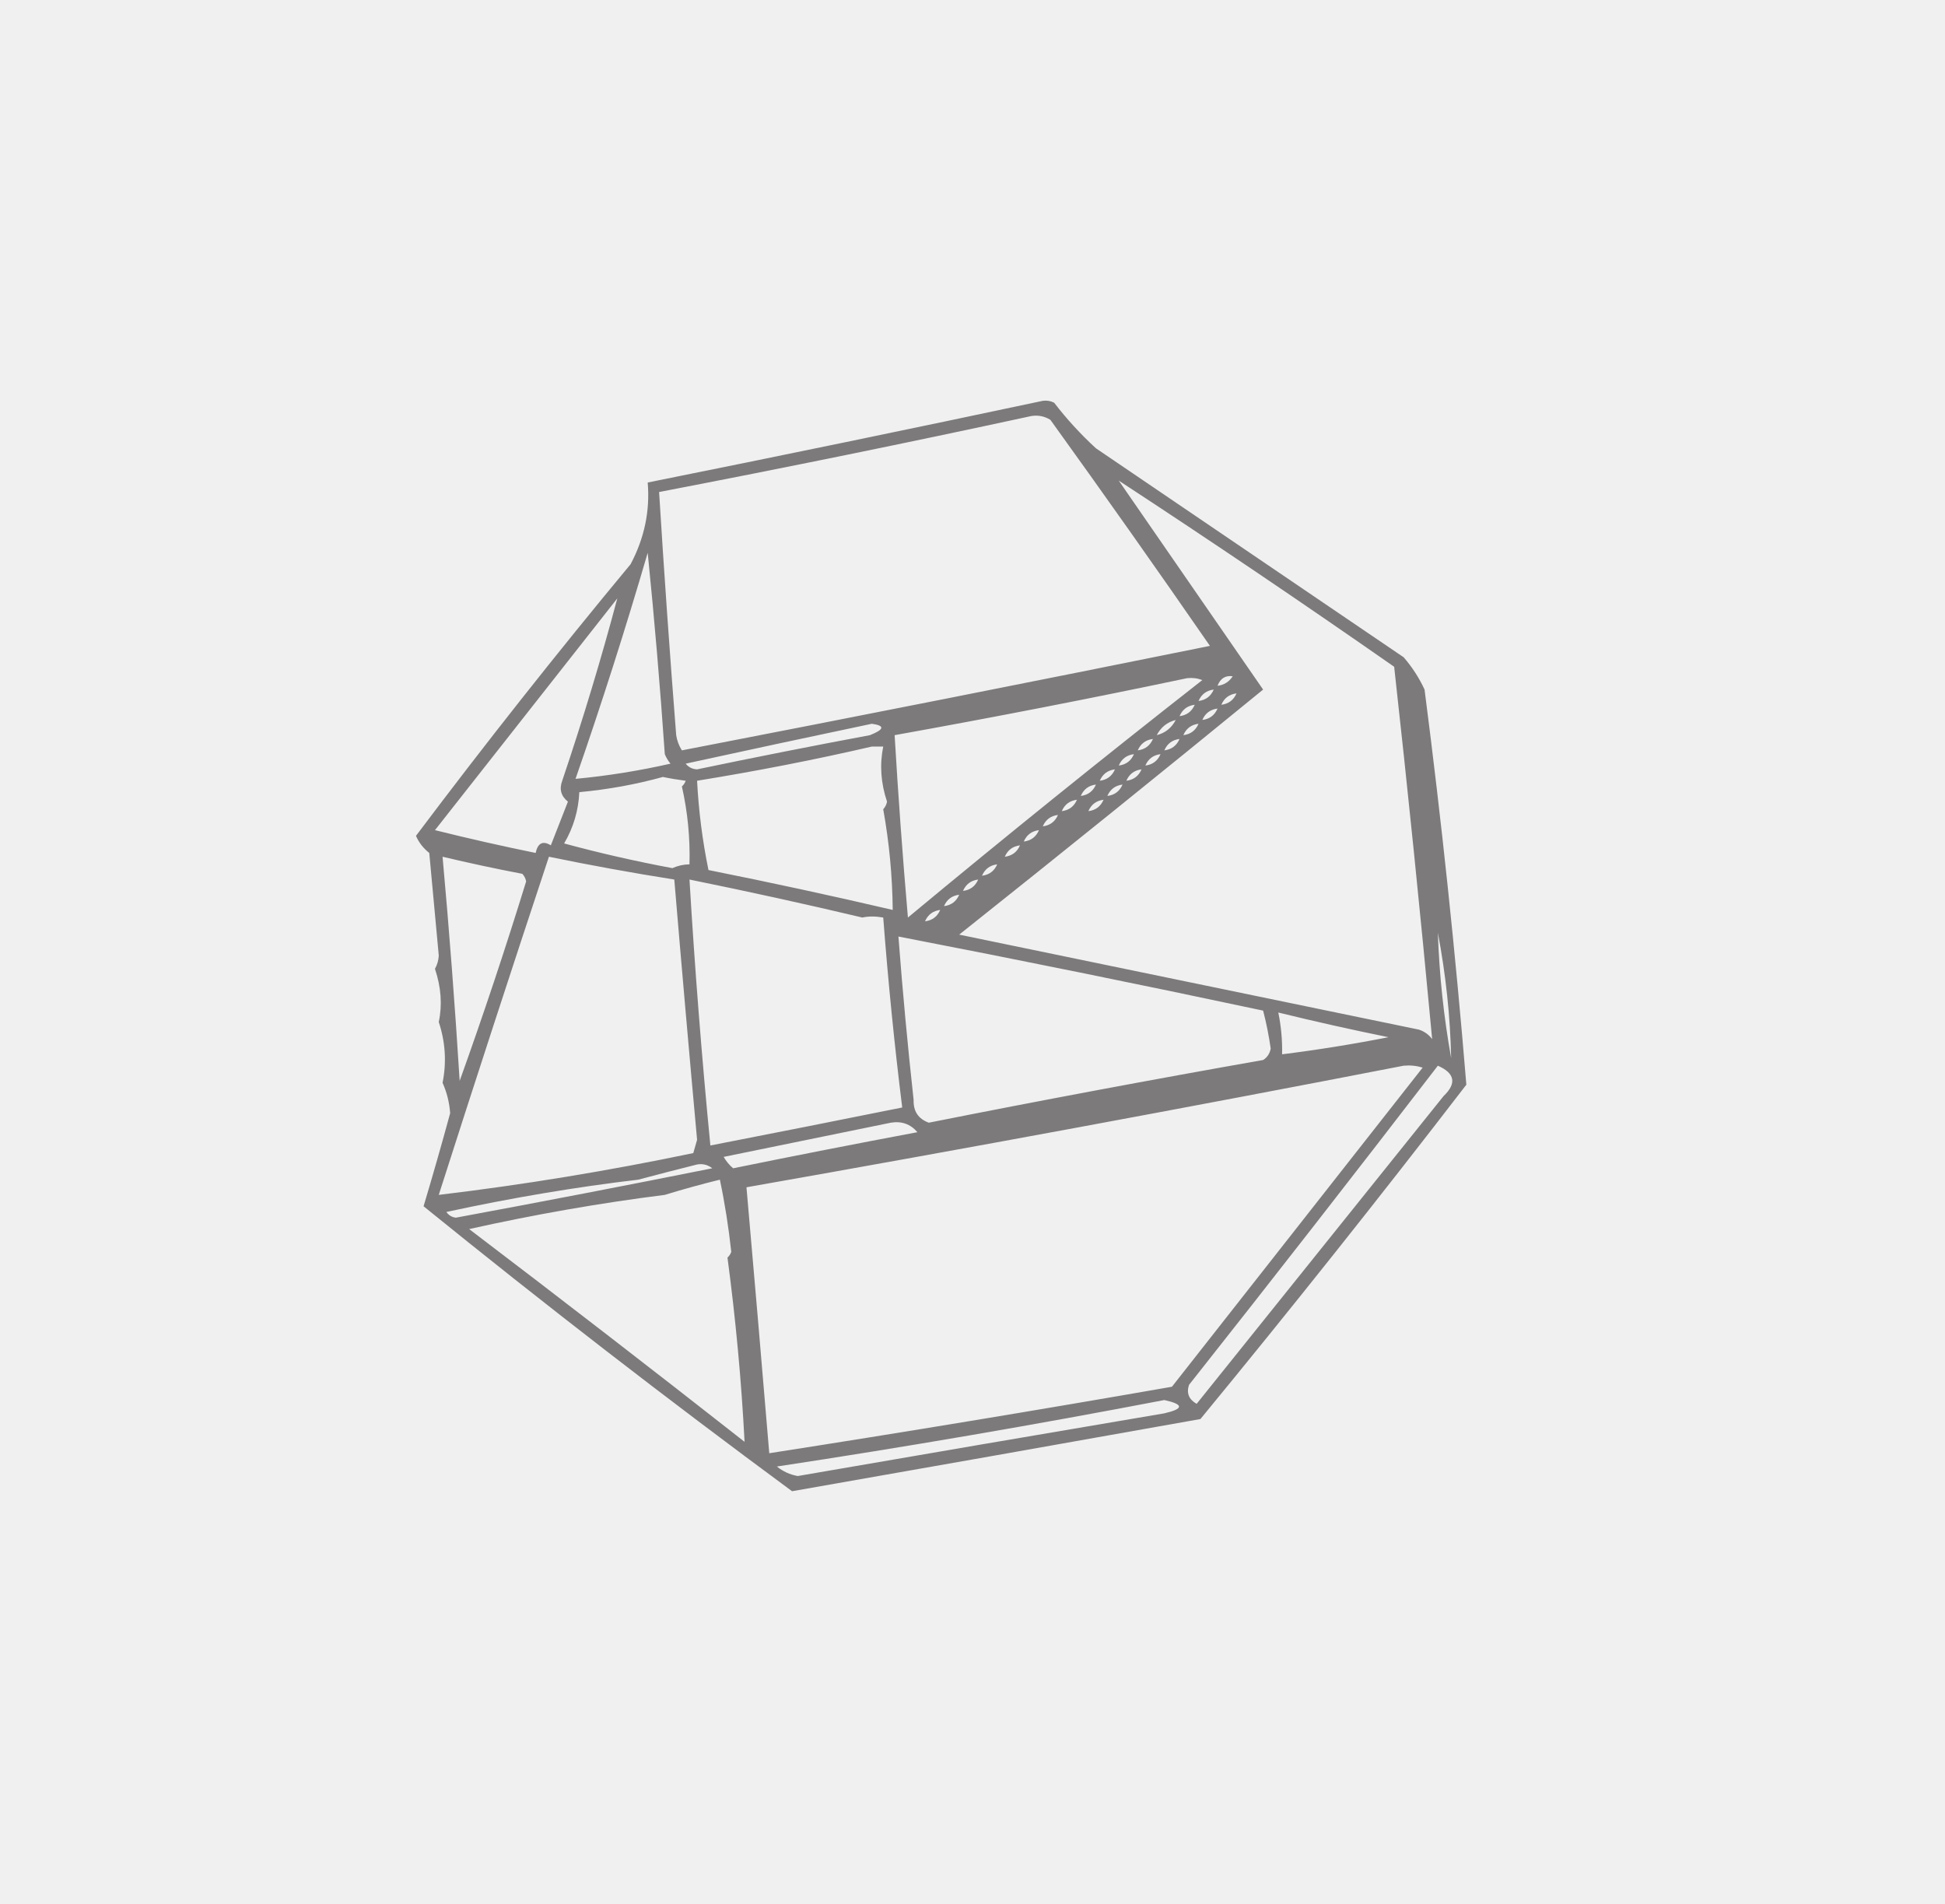
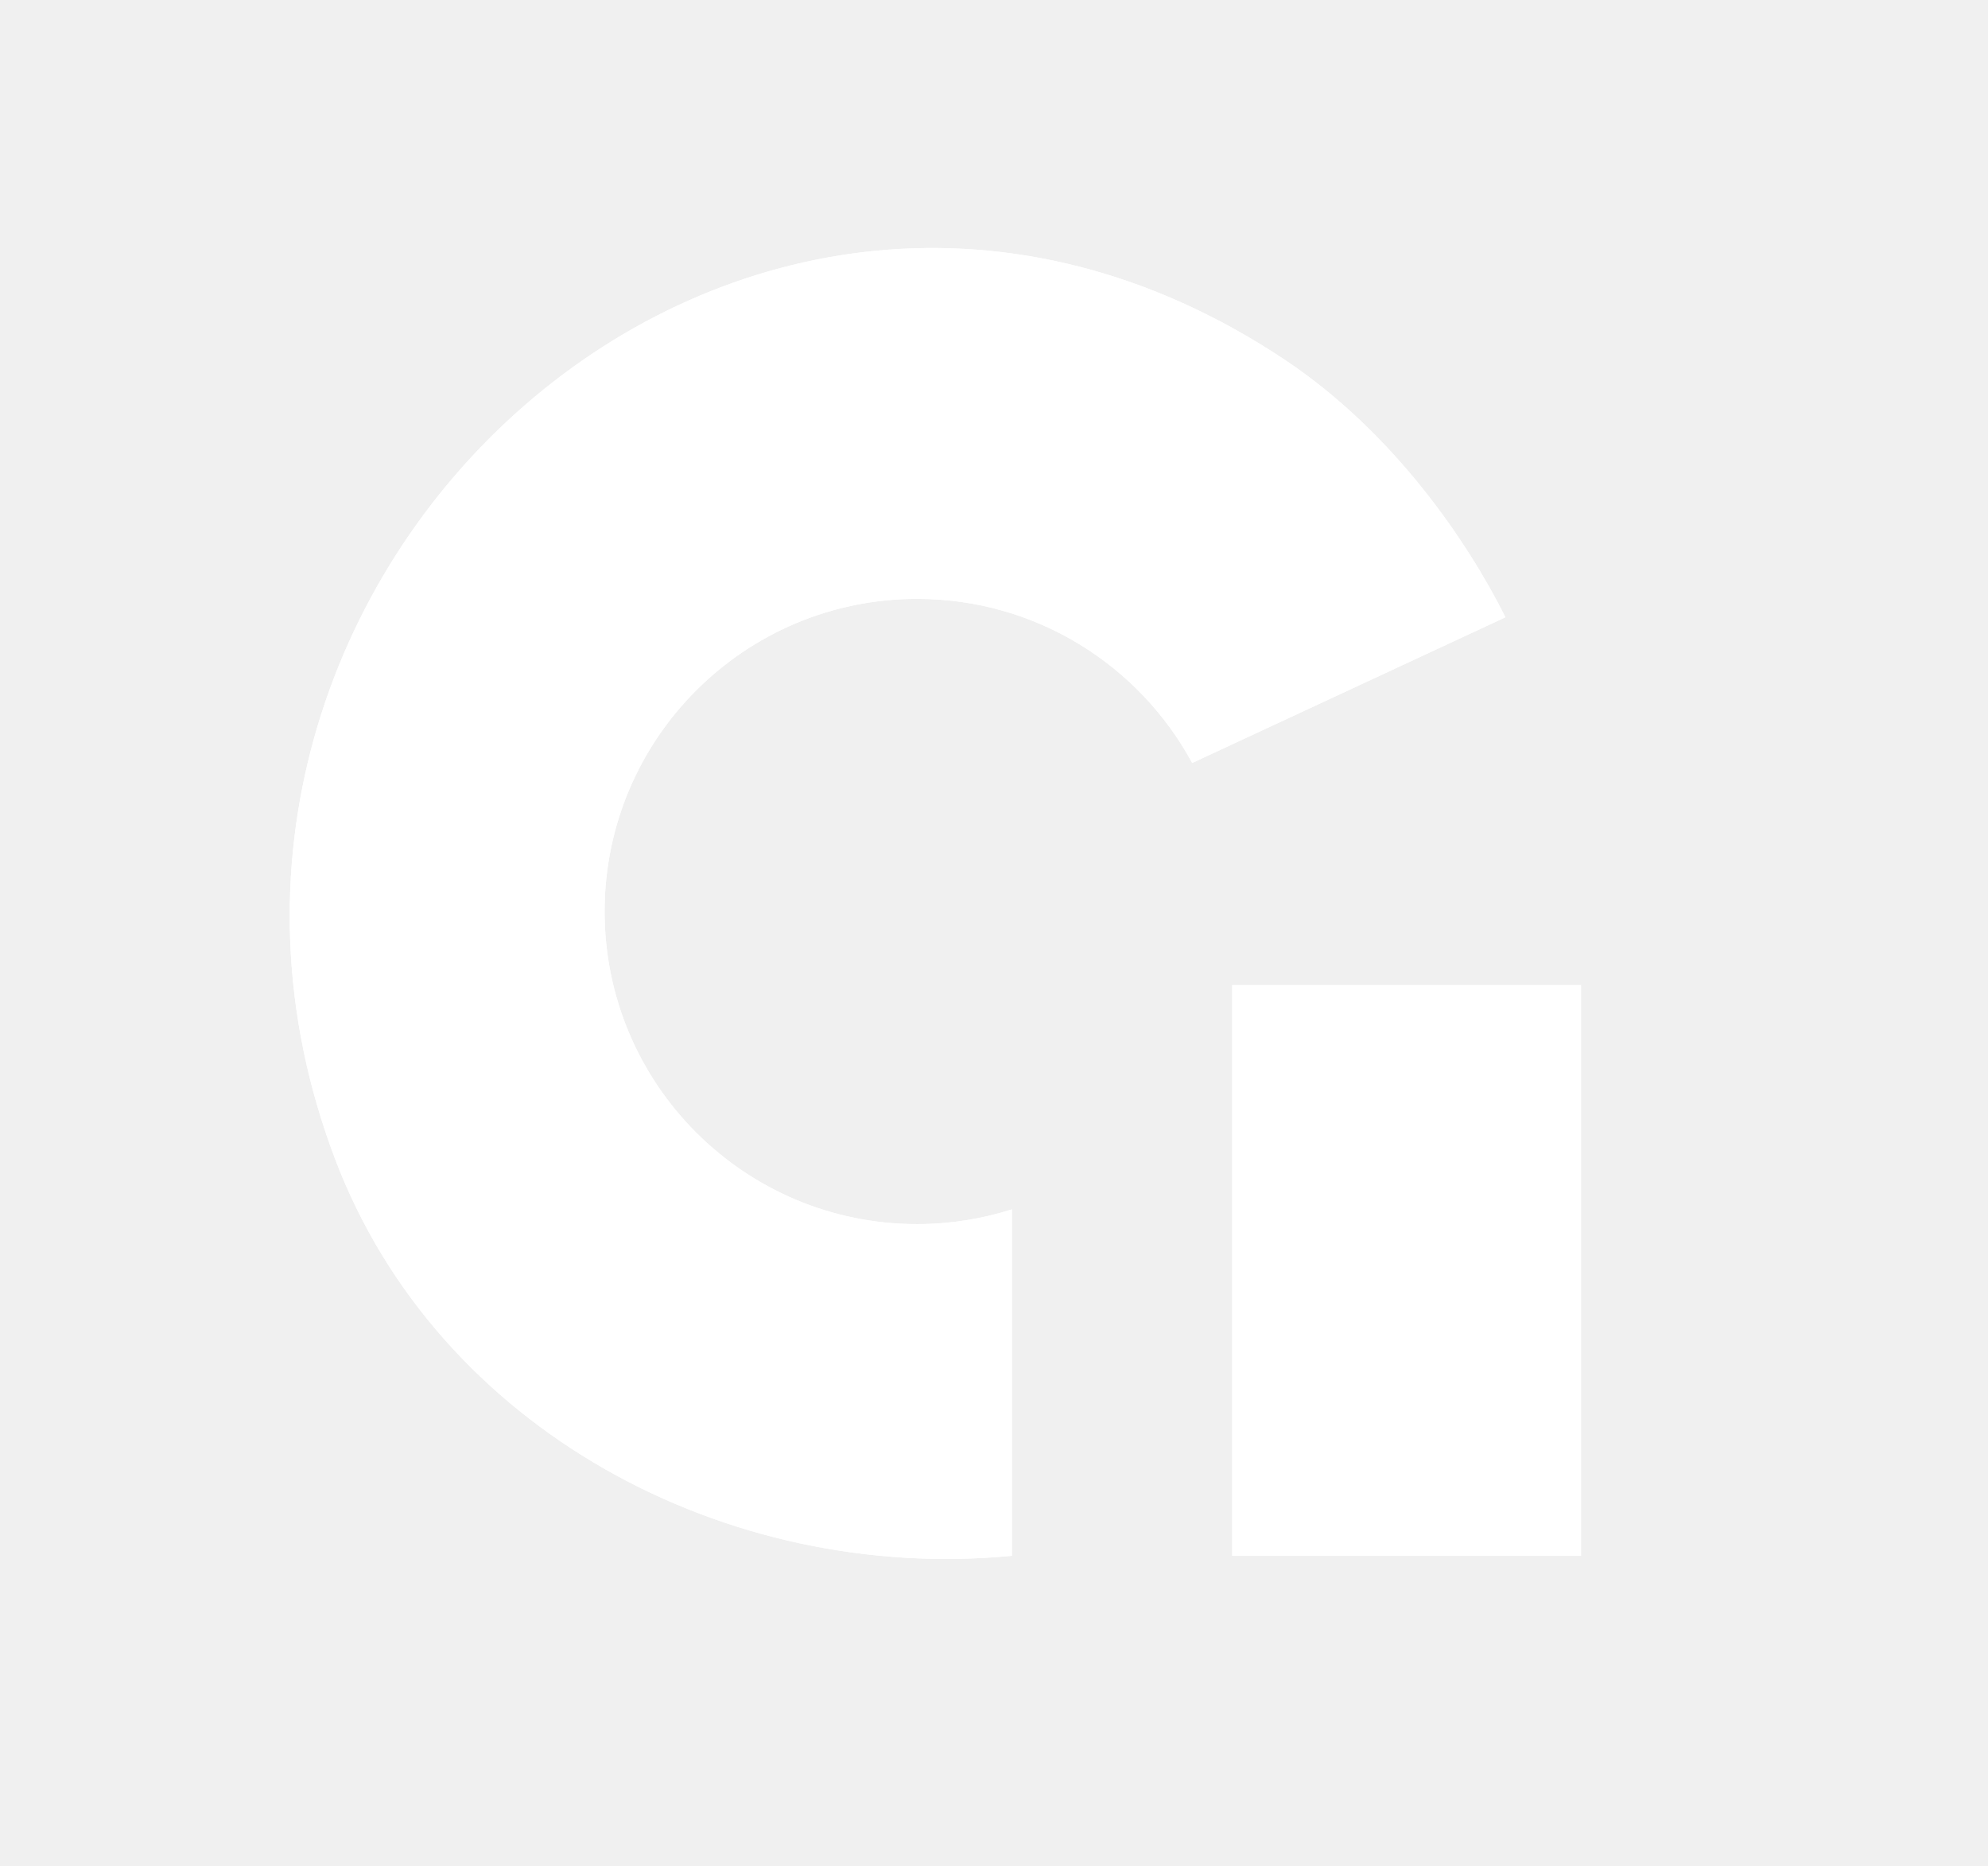
- <svg xmlns="http://www.w3.org/2000/svg" version="1.1" width="512px" height="501px" style="shape-rendering:geometricPrecision; text-rendering:geometricPrecision; image-rendering:optimizeQuality; fill-rule:evenodd; clip-rule:evenodd">
-   <g>
-     <path style="opacity:0.56" fill="#221f1f" d="M 274.5,105.5 C 275.552,105.351 276.552,105.517 277.5,106C 280.798,110.3 284.465,114.3 288.5,118C 315.5,136.333 342.5,154.667 369.5,173C 371.727,175.564 373.561,178.397 375,181.5C 379.476,216.116 383.143,250.783 386,285.5C 363.139,315.229 339.806,344.563 316,373.5C 280.097,379.9 244.264,386.233 208.5,392.5C 175.547,368.203 143.214,343.203 111.5,317.5C 113.939,309.352 116.272,301.186 118.5,293C 118.297,290.189 117.631,287.522 116.5,285C 117.58,279.618 117.246,274.284 115.5,269C 116.456,264.541 116.123,259.875 114.5,255C 115.097,253.938 115.43,252.772 115.5,251.5C 114.667,242.503 113.833,233.503 113,224.5C 111.437,223.275 110.27,221.775 109.5,220C 127.715,195.769 146.548,171.936 166,148.5C 169.635,141.643 171.135,134.476 170.5,127C 205.336,120 240.002,112.834 274.5,105.5 Z M 271.5,109.5 C 273.288,109.215 274.955,109.548 276.5,110.5C 290.694,130.195 304.694,150.028 318.5,170C 272.218,179.356 225.884,188.523 179.5,197.5C 178.719,196.271 178.219,194.938 178,193.5C 176.321,172.174 174.821,150.841 173.5,129.5C 206.362,123.195 239.029,116.528 271.5,109.5 Z M 294.5,126.5 C 318.859,142.438 343.026,158.772 367,175.5C 370.579,207.739 373.912,240.406 377,273.5C 376.097,272.299 374.931,271.465 373.5,271C 333.167,262.667 292.833,254.333 252.5,246C 279.336,224.659 306.002,203.159 332.5,181.5C 319.808,163.149 307.141,144.815 294.5,126.5 Z M 170.5,145.5 C 172.27,162.99 173.77,180.657 175,198.5C 175.374,199.416 175.874,200.25 176.5,201C 168.2,202.884 159.867,204.217 151.5,205C 158.335,185.329 164.668,165.496 170.5,145.5 Z M 162.5,157.5 C 158.282,173.351 153.448,189.351 148,205.5C 147.175,207.701 147.675,209.534 149.5,211C 148.005,214.817 146.505,218.65 145,222.5C 142.91,221.209 141.576,221.876 141,224.5C 132.151,222.696 123.318,220.696 114.5,218.5C 130.524,198.148 146.524,177.815 162.5,157.5 Z M 320.5,180.5 C 321.254,178.554 322.588,177.721 324.5,178C 323.529,179.481 322.196,180.315 320.5,180.5 Z M 312.5,178.5 C 313.873,178.343 315.207,178.51 316.5,179C 290.377,199.454 264.544,220.287 239,241.5C 237.612,225.511 236.445,209.511 235.5,193.5C 261.652,188.801 287.318,183.801 312.5,178.5 Z M 319.5,181.5 C 318.738,183.262 317.404,184.262 315.5,184.5C 316.262,182.738 317.596,181.738 319.5,181.5 Z M 325.5,182.5 C 324.738,184.262 323.404,185.262 321.5,185.5C 322.262,183.738 323.596,182.738 325.5,182.5 Z M 314.5,185.5 C 313.738,187.262 312.404,188.262 310.5,188.5C 311.262,186.738 312.596,185.738 314.5,185.5 Z M 320.5,186.5 C 319.738,188.262 318.404,189.262 316.5,189.5C 317.262,187.738 318.596,186.738 320.5,186.5 Z M 309.5,189.5 C 308.415,191.587 306.749,192.92 304.5,193.5C 305.585,191.413 307.251,190.08 309.5,189.5 Z M 229.5,190.5 C 232.988,190.989 232.822,191.989 229,193.5C 213.801,196.339 198.635,199.339 183.5,202.5C 182.263,202.444 181.263,201.944 180.5,201C 196.926,197.416 213.259,193.916 229.5,190.5 Z M 315.5,190.5 C 314.738,192.262 313.404,193.262 311.5,193.5C 312.262,191.738 313.596,190.738 315.5,190.5 Z M 303.5,194.5 C 302.738,196.262 301.404,197.262 299.5,197.5C 300.262,195.738 301.596,194.738 303.5,194.5 Z M 310.5,194.5 C 309.738,196.262 308.404,197.262 306.5,197.5C 307.262,195.738 308.596,194.738 310.5,194.5 Z M 229.5,196.5 C 230.5,196.5 231.5,196.5 232.5,196.5C 231.532,201.277 231.866,206.111 233.5,211C 233.355,211.772 233.022,212.439 232.5,213C 234.076,221.749 234.91,230.582 235,239.5C 218.926,235.751 202.759,232.251 186.5,229C 184.911,221.285 183.911,213.451 183.5,205.5C 199.344,202.93 214.677,199.93 229.5,196.5 Z M 298.5,198.5 C 297.738,200.262 296.404,201.262 294.5,201.5C 295.262,199.738 296.596,198.738 298.5,198.5 Z M 305.5,198.5 C 304.738,200.262 303.404,201.262 301.5,201.5C 302.262,199.738 303.596,198.738 305.5,198.5 Z M 293.5,202.5 C 292.738,204.262 291.404,205.262 289.5,205.5C 290.262,203.738 291.596,202.738 293.5,202.5 Z M 300.5,202.5 C 299.738,204.262 298.404,205.262 296.5,205.5C 297.262,203.738 298.596,202.738 300.5,202.5 Z M 174.5,204.5 C 176.458,204.908 178.458,205.241 180.5,205.5C 180.291,206.086 179.957,206.586 179.5,207C 181.018,213.705 181.684,220.538 181.5,227.5C 179.94,227.519 178.44,227.852 177,228.5C 167.345,226.701 157.845,224.534 148.5,222C 150.945,217.832 152.278,213.332 152.5,208.5C 160.073,207.795 167.407,206.462 174.5,204.5 Z M 288.5,206.5 C 287.738,208.262 286.404,209.262 284.5,209.5C 285.262,207.738 286.596,206.738 288.5,206.5 Z M 295.5,206.5 C 294.738,208.262 293.404,209.262 291.5,209.5C 292.262,207.738 293.596,206.738 295.5,206.5 Z M 283.5,210.5 C 282.738,212.262 281.404,213.262 279.5,213.5C 280.262,211.738 281.596,210.738 283.5,210.5 Z M 290.5,210.5 C 289.738,212.262 288.404,213.262 286.5,213.5C 287.262,211.738 288.596,210.738 290.5,210.5 Z M 278.5,214.5 C 277.738,216.262 276.404,217.262 274.5,217.5C 275.262,215.738 276.596,214.738 278.5,214.5 Z M 273.5,218.5 C 272.738,220.262 271.404,221.262 269.5,221.5C 270.262,219.738 271.596,218.738 273.5,218.5 Z M 268.5,222.5 C 267.738,224.262 266.404,225.262 264.5,225.5C 265.262,223.738 266.596,222.738 268.5,222.5 Z M 116.5,225.5 C 123.447,227.153 130.447,228.653 137.5,230C 138.022,230.561 138.355,231.228 138.5,232C 133.051,249.681 127.218,267.181 121,284.5C 119.779,264.795 118.279,245.128 116.5,225.5 Z M 144.5,225.5 C 155.453,227.757 166.453,229.757 177.5,231.5C 179.415,254.315 181.415,277.148 183.5,300C 183.167,301.167 182.833,302.333 182.5,303.5C 160.178,308.165 137.845,311.832 115.5,314.5C 125.017,284.756 134.684,255.09 144.5,225.5 Z M 262.5,227.5 C 261.738,229.262 260.404,230.262 258.5,230.5C 259.262,228.738 260.596,227.738 262.5,227.5 Z M 181.5,231.5 C 197.033,234.658 212.2,237.991 227,241.5C 228.626,241.146 230.459,241.146 232.5,241.5C 233.792,258.418 235.458,275.085 237.5,291.5C 220.646,294.891 203.812,298.225 187,301.5C 184.725,278.196 182.891,254.863 181.5,231.5 Z M 257.5,231.5 C 256.738,233.262 255.404,234.262 253.5,234.5C 254.262,232.738 255.596,231.738 257.5,231.5 Z M 252.5,235.5 C 251.738,237.262 250.404,238.262 248.5,238.5C 249.262,236.738 250.596,235.738 252.5,235.5 Z M 247.5,239.5 C 246.738,241.262 245.404,242.262 243.5,242.5C 244.262,240.738 245.596,239.738 247.5,239.5 Z M 378.5,245.5 C 380.595,256.518 381.762,267.518 382,278.5C 380.042,267.588 378.875,256.588 378.5,245.5 Z M 236.5,246.5 C 268.262,252.638 300.262,259.138 332.5,266C 333.348,269.256 334.015,272.589 334.5,276C 334.245,277.326 333.578,278.326 332.5,279C 303.093,284.182 273.759,289.682 244.5,295.5C 241.739,294.501 240.406,292.501 240.5,289.5C 238.926,275.183 237.592,260.85 236.5,246.5 Z M 336.5,266.5 C 346.084,268.851 355.75,271.018 365.5,273C 356.206,274.827 346.873,276.327 337.5,277.5C 337.577,273.785 337.244,270.119 336.5,266.5 Z M 369.5,280.5 C 371.199,280.34 372.866,280.506 374.5,281C 352.5,309 330.5,337 308.5,365C 273.21,371.16 237.876,376.993 202.5,382.5C 200.551,359.157 198.551,335.824 196.5,312.5C 254.93,302.204 312.596,291.537 369.5,280.5 Z M 378.5,280.5 C 383.002,282.484 383.502,285.151 380,288.5C 358.333,315.5 336.667,342.5 315,369.5C 312.945,368.328 312.278,366.661 313,364.5C 335.048,336.624 356.881,308.624 378.5,280.5 Z M 234.5,295.5 C 237.346,295.03 239.679,295.863 241.5,298C 225.271,301.046 209.104,304.213 193,307.5C 191.978,306.646 191.145,305.646 190.5,304.5C 205.283,301.477 219.95,298.477 234.5,295.5 Z M 183.5,306.5 C 184.978,306.238 186.311,306.571 187.5,307.5C 165.043,311.993 142.543,316.327 120,320.5C 118.941,320.37 118.108,319.87 117.5,319C 134.717,315.273 151.55,312.44 168,310.5C 173.248,309.106 178.415,307.773 183.5,306.5 Z M 189.5,310.5 C 190.796,316.666 191.796,323 192.5,329.5C 192.291,330.086 191.957,330.586 191.5,331C 193.669,347.269 195.169,363.436 196,379.5C 171.976,360.642 147.809,341.975 123.5,323.5C 140.754,319.654 157.921,316.654 175,314.5C 179.883,313.001 184.716,311.668 189.5,310.5 Z M 306.5,368.5 C 311.652,369.64 311.652,370.806 306.5,372C 274.324,377.446 242.157,382.946 210,388.5C 207.968,388.142 206.134,387.308 204.5,386C 238.47,380.852 272.47,375.019 306.5,368.5 Z" />
-   </g>
+ <svg xmlns="http://www.w3.org/2000/svg" id="Calque_1" data-name="Calque 1" viewBox="0 0 663 622">
+   <defs>
+     <style>
+       .cls-1 {
+         fill: #fff;
+       }
+     </style>
+   </defs>
+   <rect class="cls-1" x="410.94" y="328.44" width="116.33" height="190.3" />
+   <path class="cls-1" d="M305.87,408.14c-57.56,0-104.23-46.66-104.23-104.23s46.67-104.23,104.23-104.23c39.64,0,74.1,22.13,91.73,54.71l104.47-48.58c-12.26-24.52-36.79-61.31-73.57-85.83C248.13-.26,38.12,192.12,111.72,386.35c34.24,90.35,130.73,141.55,225.74,132.38v-115.5c-9.97,3.17-20.58,4.91-31.6,4.91Z" />
+   <rect class="cls-1" x="410.94" y="328.44" width="116.33" height="190.3" />
+   <path class="cls-1" d="M305.87,408.14c-57.56,0-104.23-46.66-104.23-104.23s46.67-104.23,104.23-104.23c39.64,0,74.1,22.13,91.73,54.71l104.47-48.58c-12.26-24.52-36.79-61.31-73.57-85.83C248.13-.26,38.12,192.12,111.72,386.35c34.24,90.35,130.73,141.55,225.74,132.38v-115.5c-9.97,3.17-20.58,4.91-31.6,4.91Z" />
</svg>
